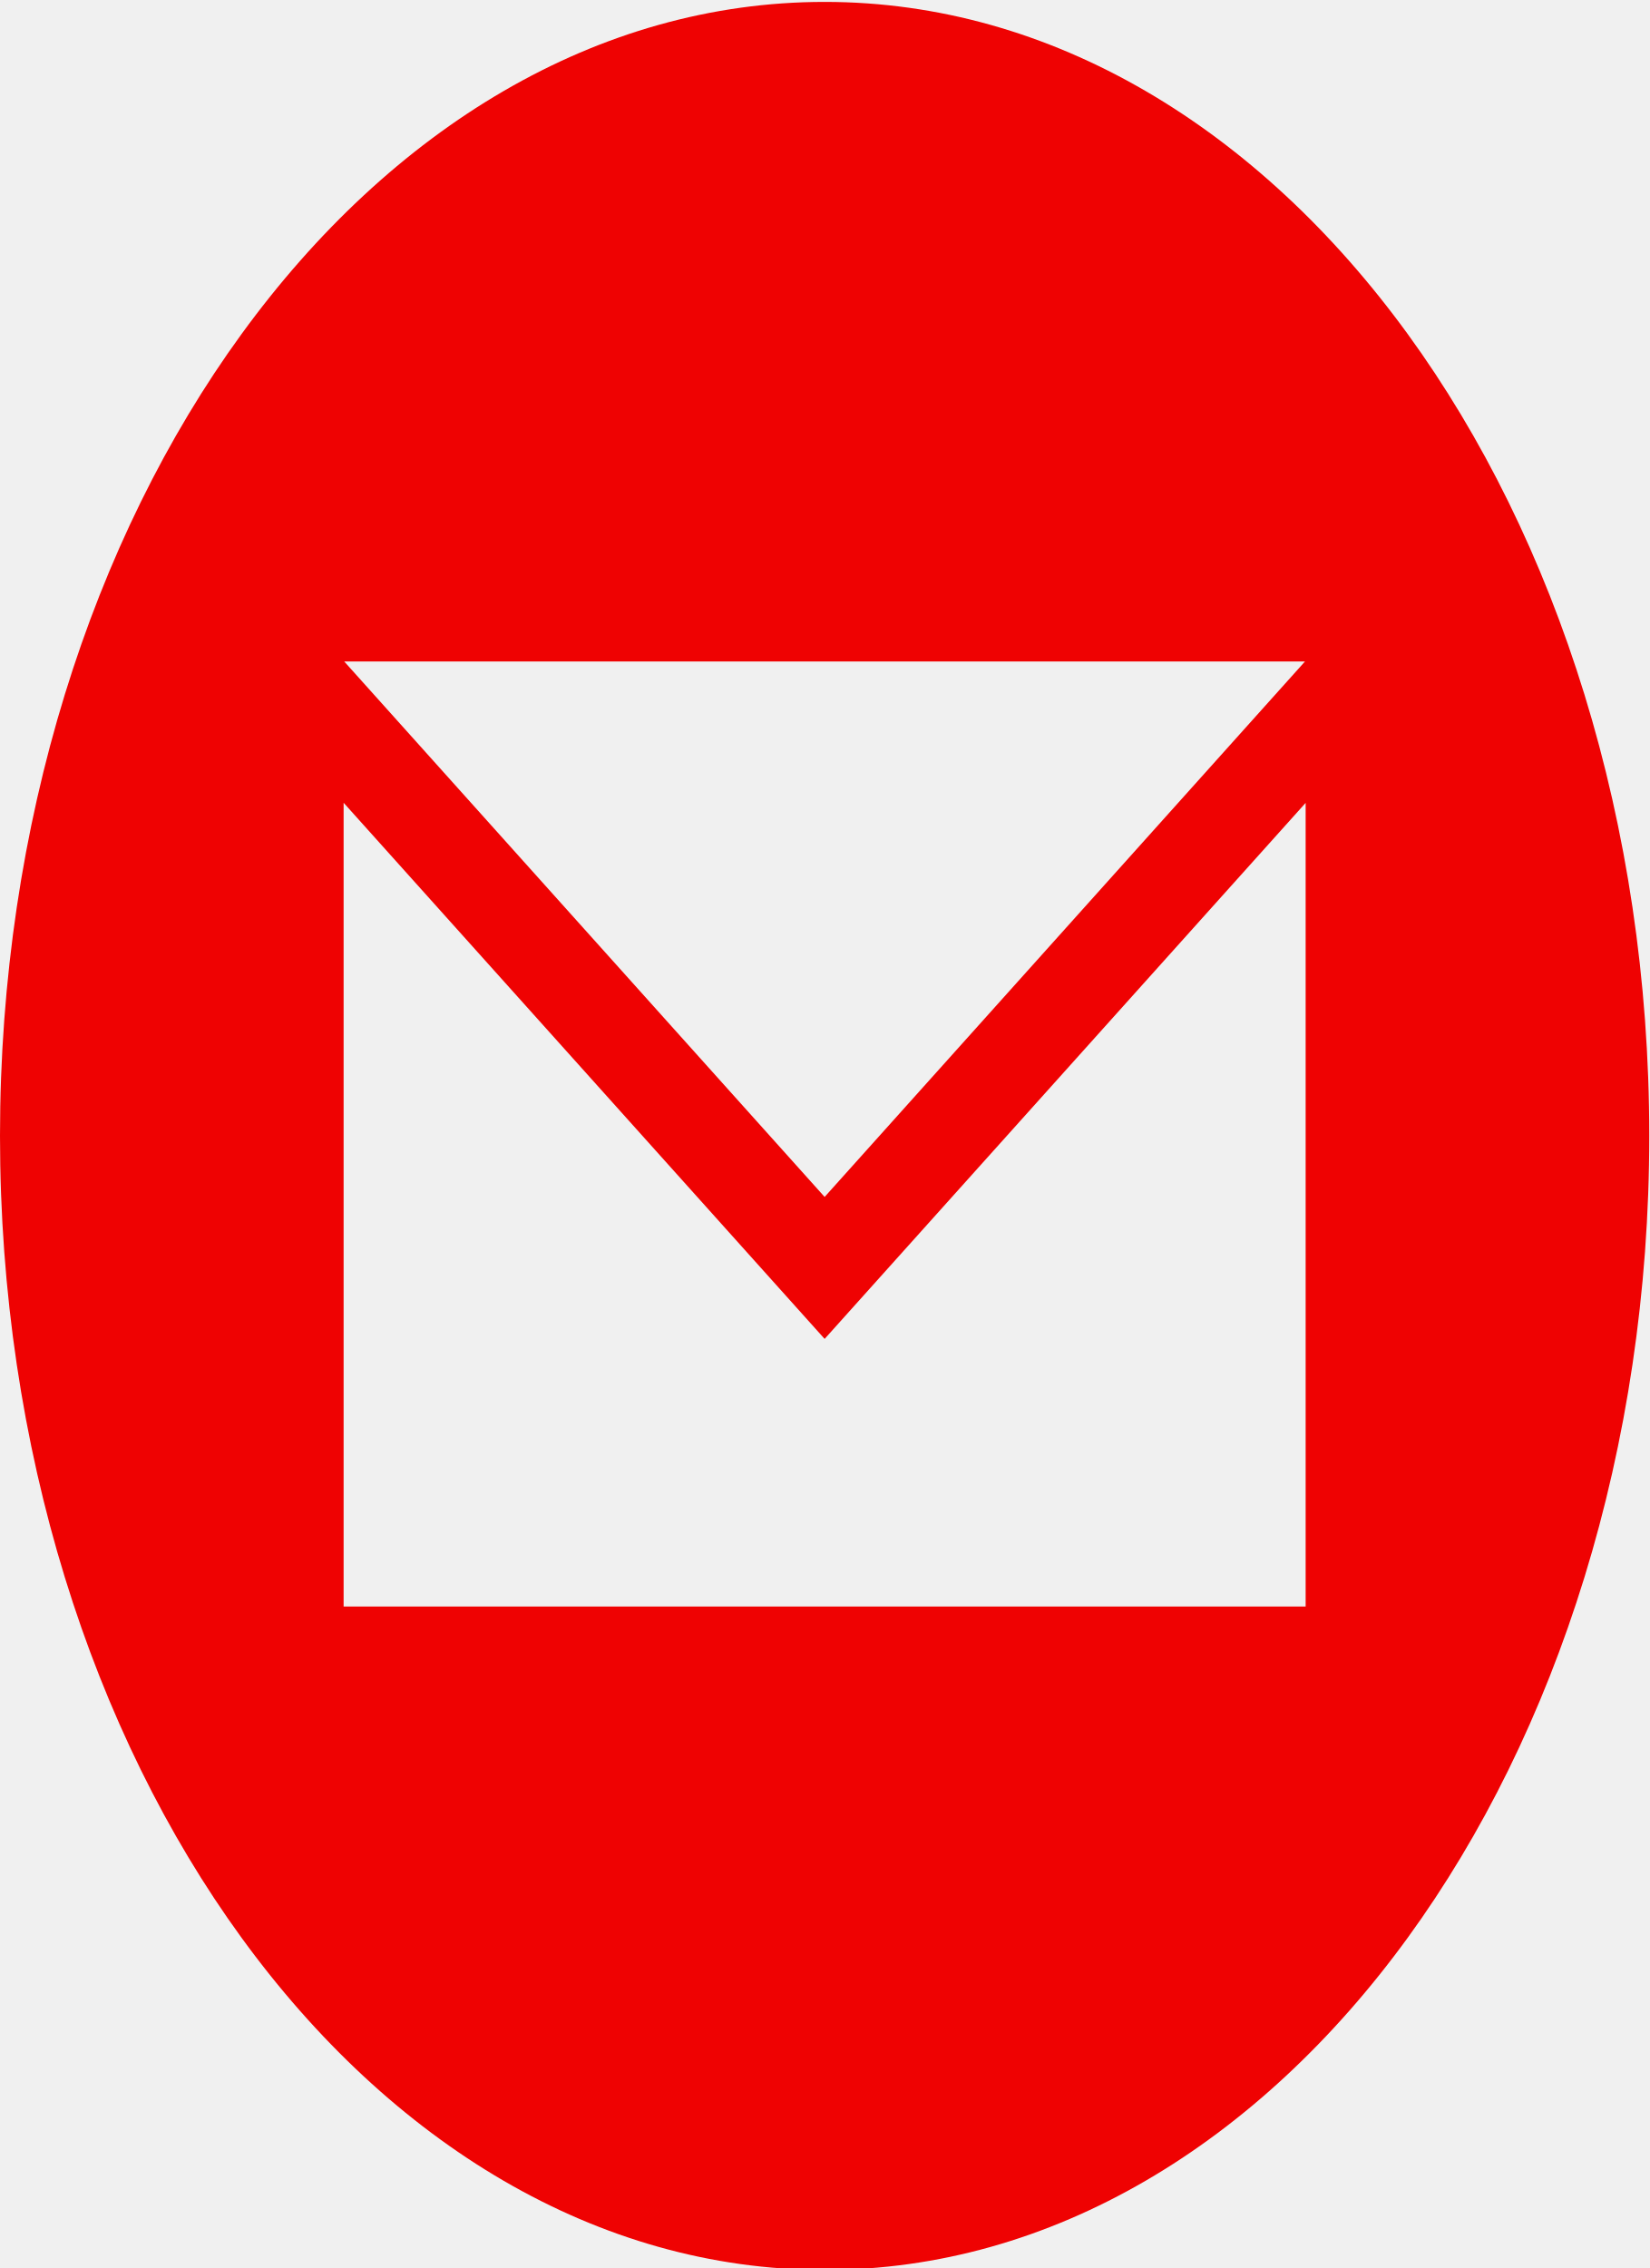
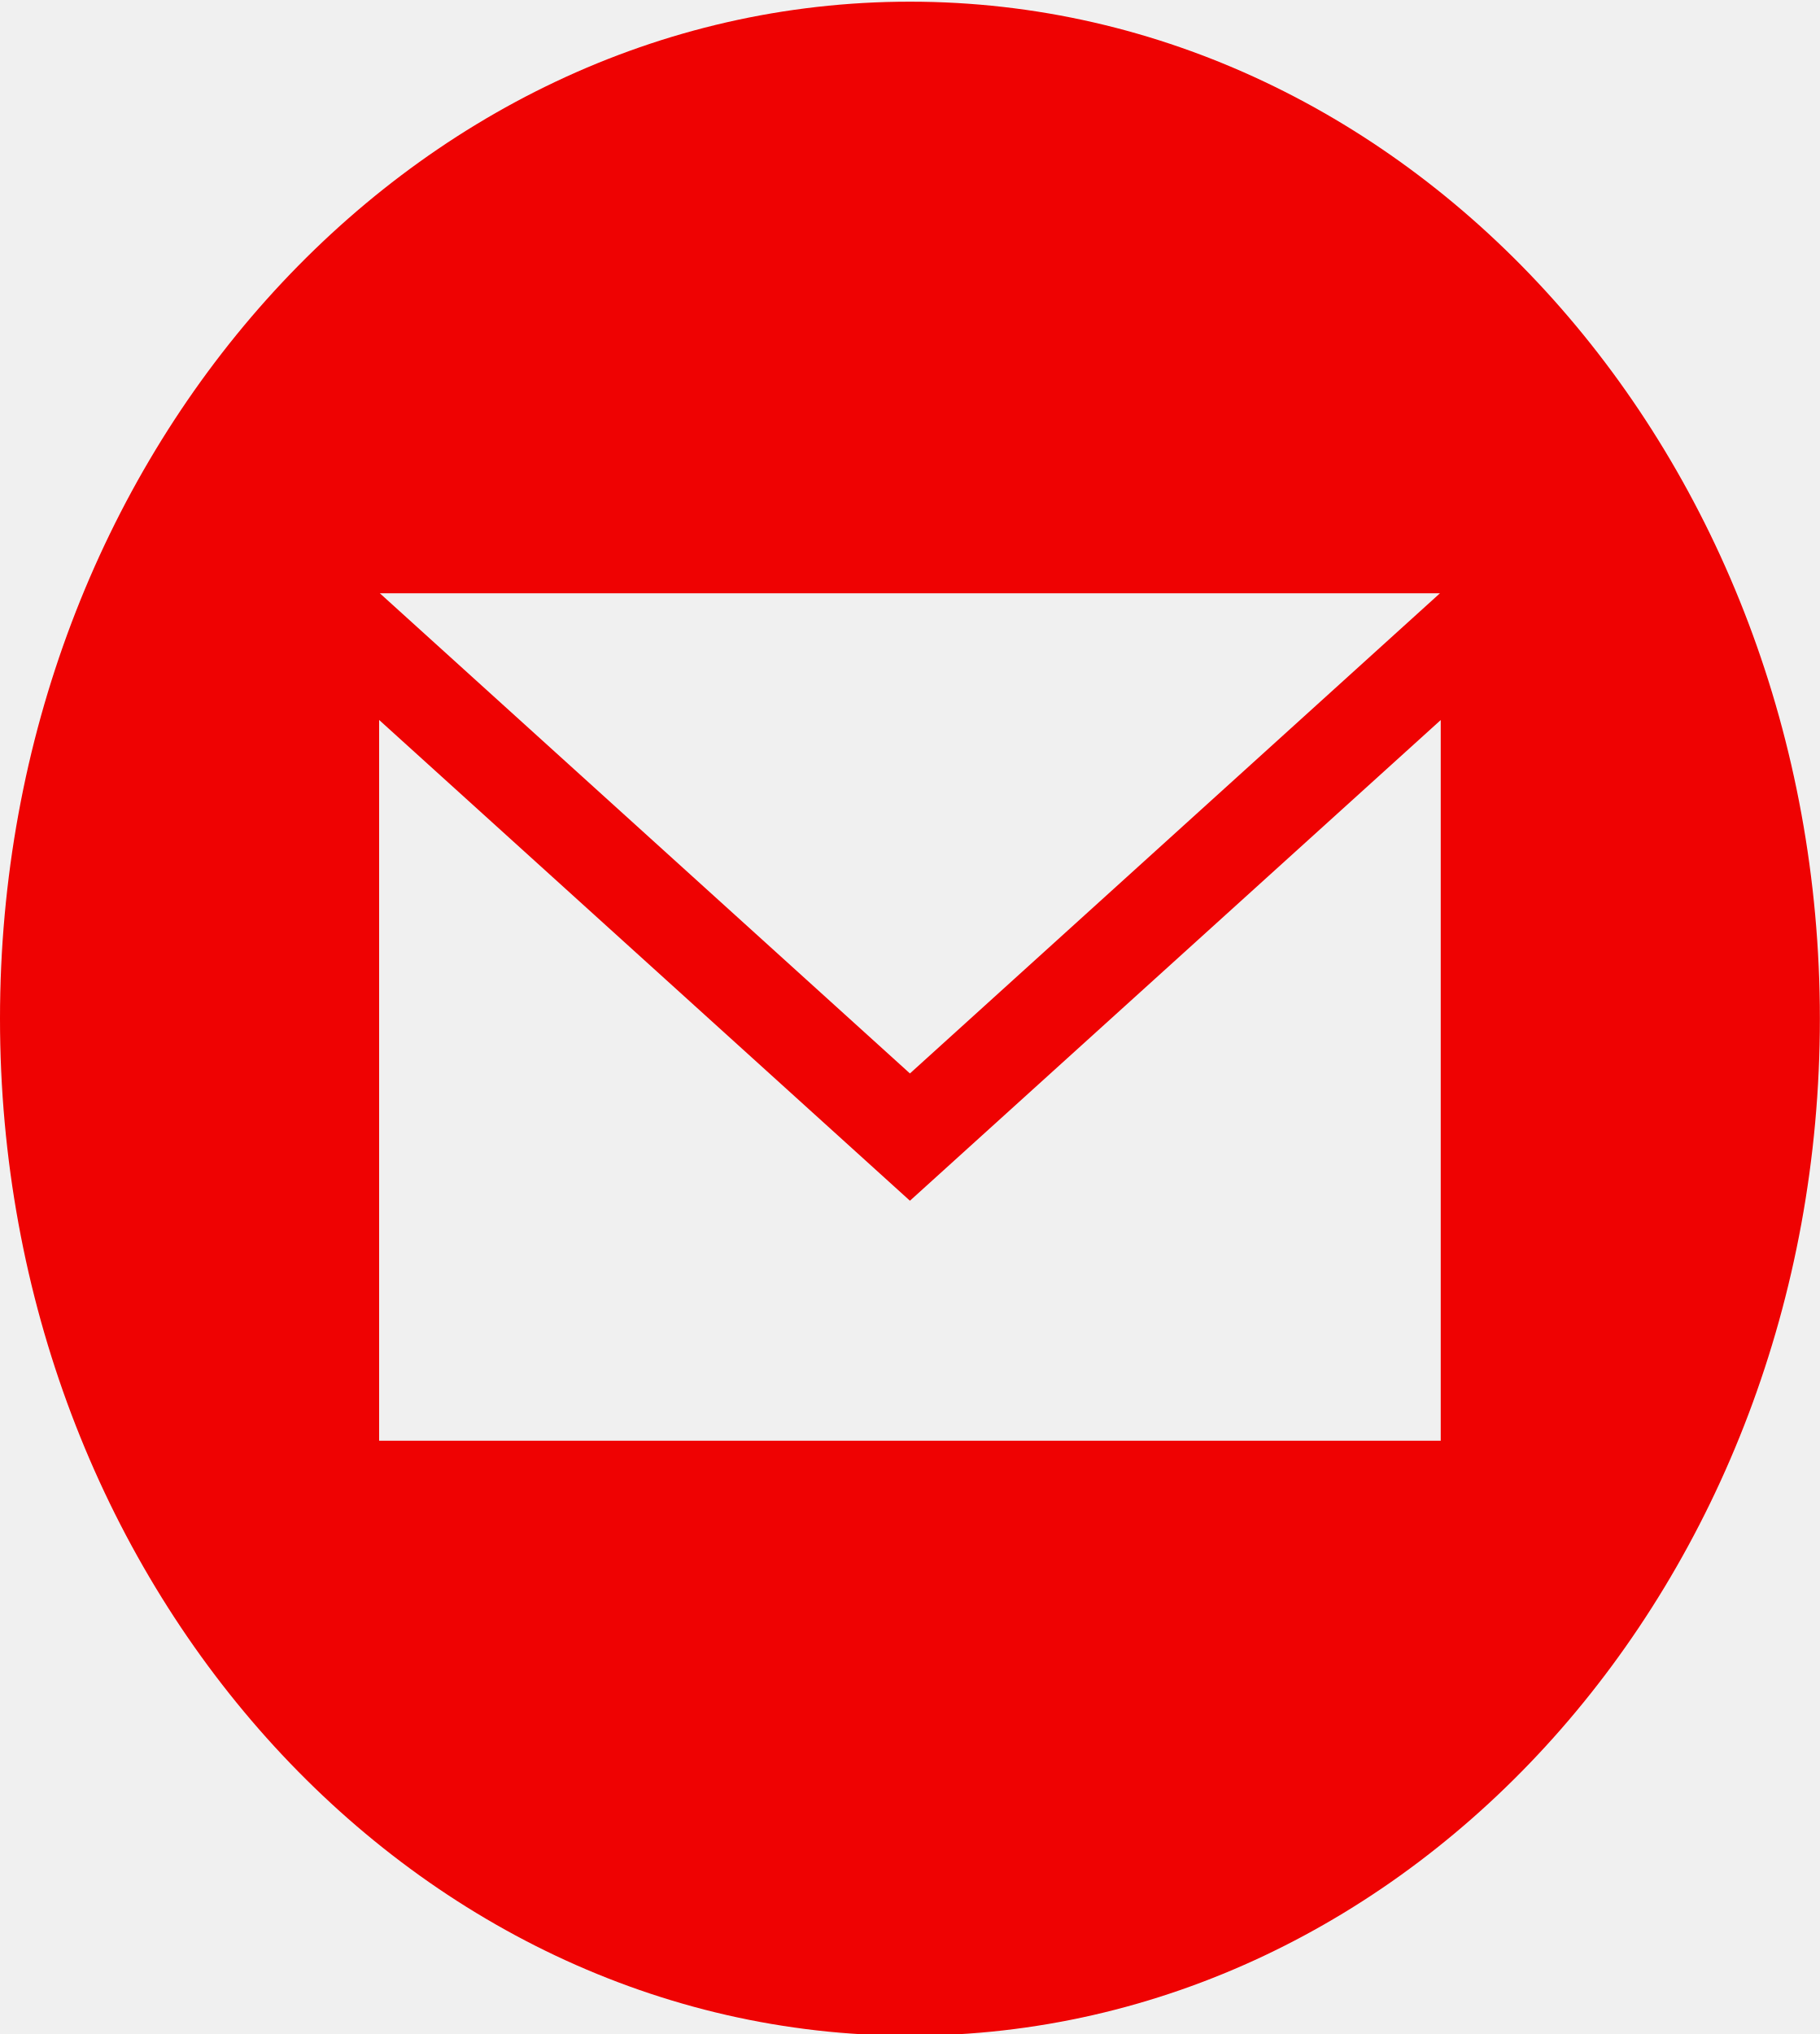
- <svg xmlns="http://www.w3.org/2000/svg" width="32" height="44" viewBox="0 0 32 44" fill="none">
+ <svg xmlns="http://www.w3.org/2000/svg" width="51" height="57" viewBox="0 0 51 57" fill="none">
  <g id="iconmonstr-email-10" clip-path="url(#clip0_5_7)">
-     <path id="Vector" d="M16 0.037C7.164 0.037 0 9.887 0 22.037C0 34.186 7.164 44.037 16 44.037C24.836 44.037 32 34.186 32 22.037C32 9.887 24.836 0.037 16 0.037V0.037ZM25.32 12.833L16 23.221L6.679 12.833H25.32ZM25.333 31.167H6.667V15.574L16 25.975L25.333 15.576V31.167Z" fill="#EF0202" />
+     <path id="Vector" d="M25.5 0.047C11.418 0.047 0 12.808 0 28.547C0 44.287 11.418 57.047 25.5 57.047C39.582 57.047 51 44.287 51 28.547C51 12.808 39.582 0.047 25.5 0.047V0.047ZM40.354 16.625L25.5 30.082L10.644 16.625H40.354ZM40.375 40.375H10.625V20.176L25.5 33.649L40.375 20.178V40.375Z" fill="#EF0202" />
  </g>
  <defs>
    <clipPath id="clip0_5_7">
-       <rect width="32" height="44" fill="white" />
+       <rect width="51" height="57" fill="white" />
    </clipPath>
  </defs>
</svg>
